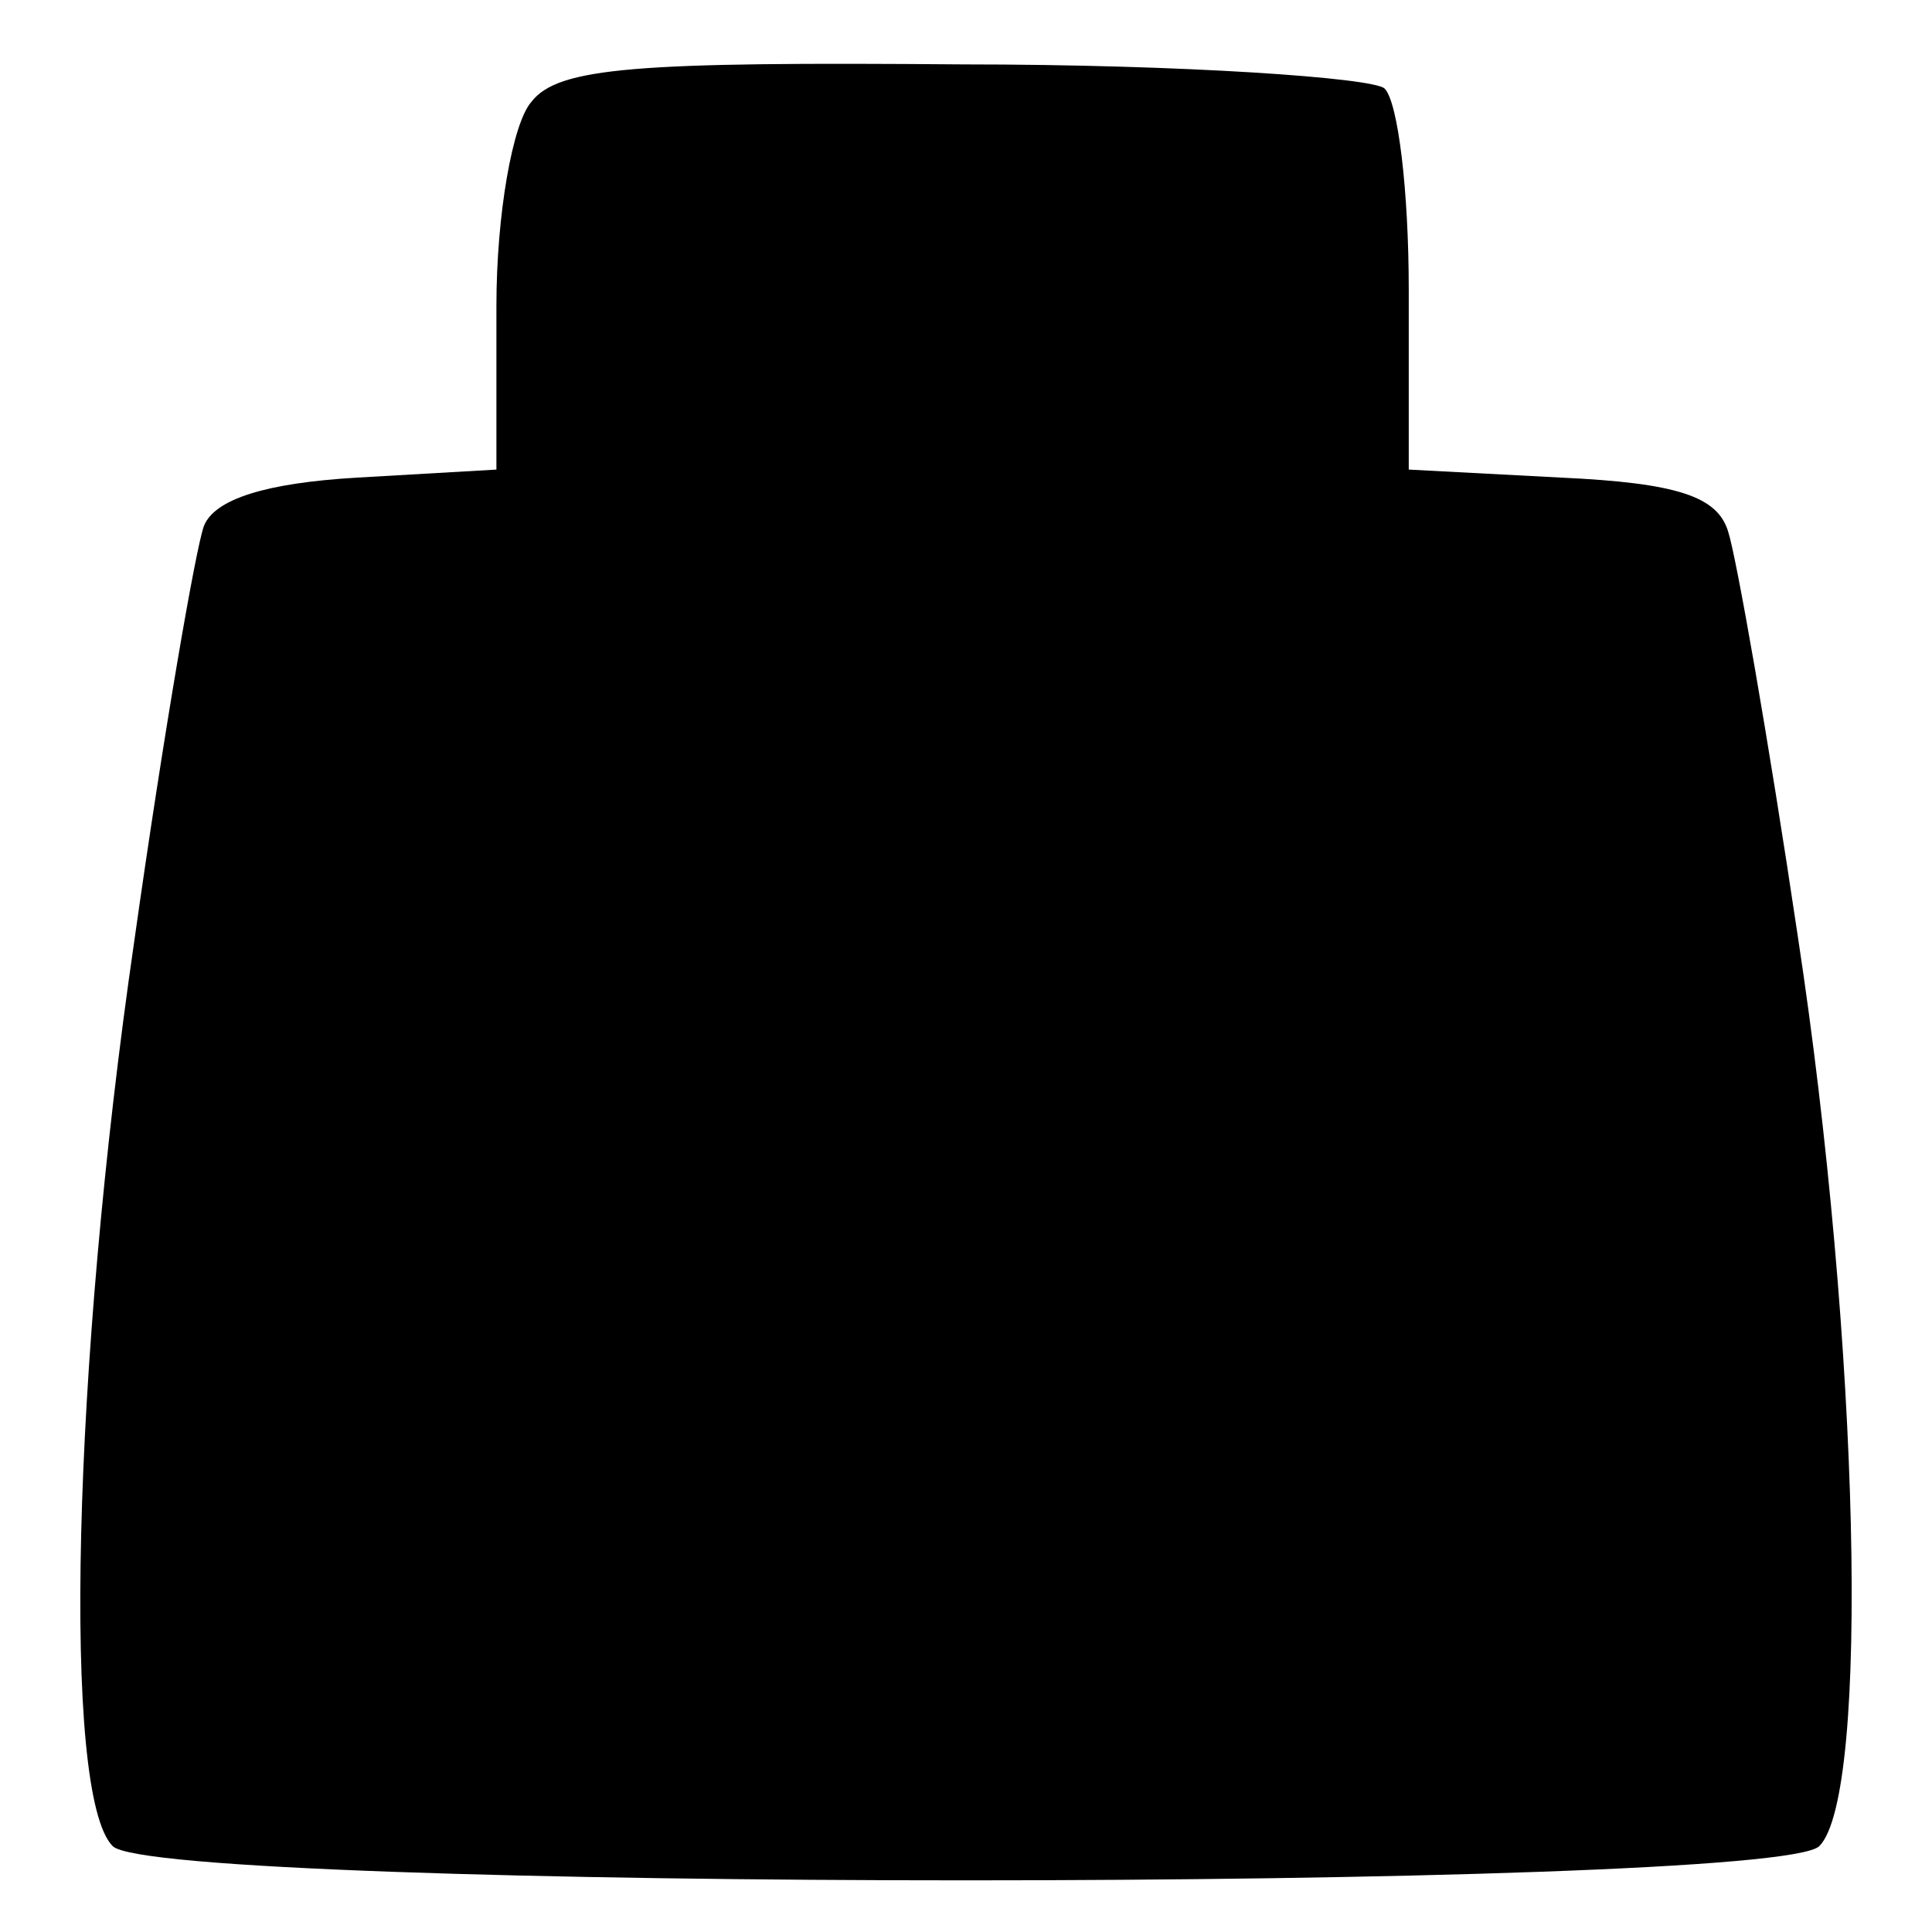
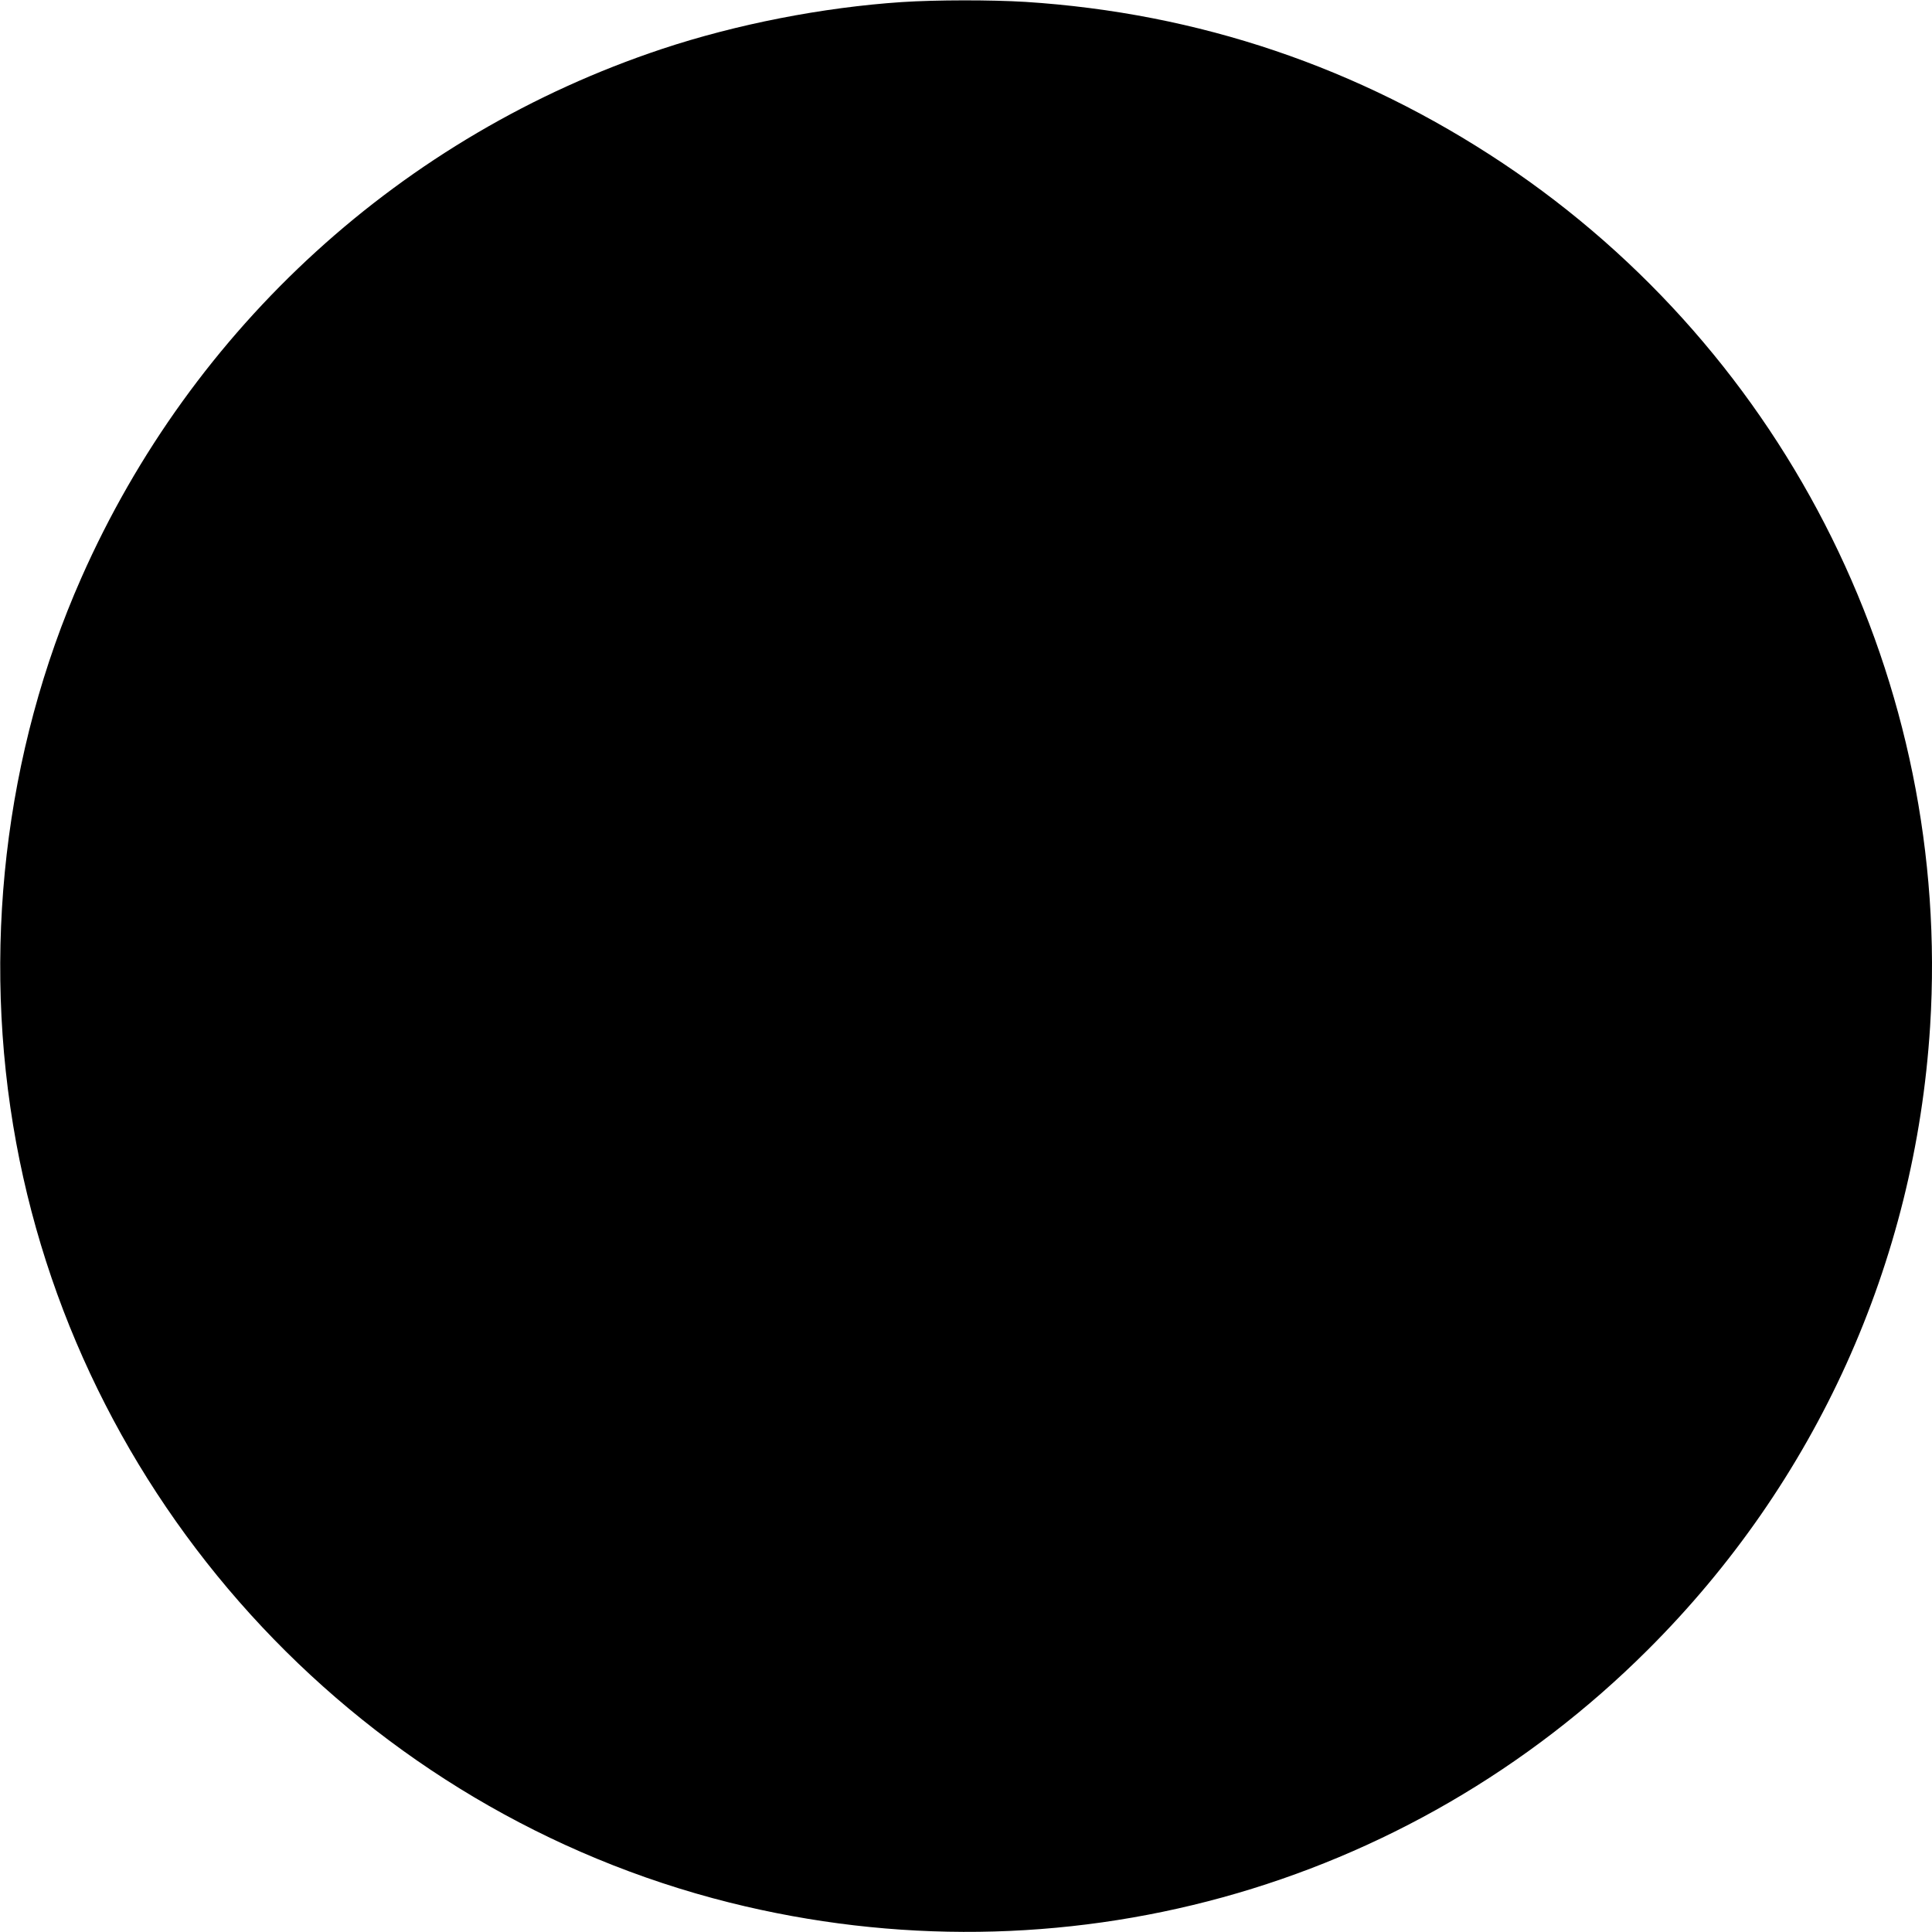
- <svg xmlns="http://www.w3.org/2000/svg" version="1.0" width="72pt" height="72pt" viewBox="0 0 72 72" preserveAspectRatio="xMidYMid meet">
-   <g transform="translate(0,72) scale(0.1,-0.1)" fill="#000000" stroke="none">
-     <path d="M198 682 c-7 -8 -13 -42 -13 -76 l0 -61 -52 -3 c-34 -2 -53 -8 -57 -18 -3 -8 -15 -77 -26 -155 -23 -158 -27 -318 -8 -337 17 -17 619 -17 636 0 19 19 15 188 -8 339 -11 74 -23 142 -26 151 -4 13 -19 18 -62 20 l-57 3 0 67 c0 37 -4 70 -9 75 -4 4 -75 9 -157 9 -122 1 -151 -1 -161 -14z" />
+ <svg xmlns="http://www.w3.org/2000/svg" version="1.0" width="1024pt" height="1024pt" viewBox="0 0 1024 1024" preserveAspectRatio="xMidYMid meet">
+   <g transform="translate(0,1024) scale(0.1,-0.1)" fill="#000000" stroke="none">
+     <path d="M4780 10229 c-419 -28 -876 -117 -1273 -249 -1374 -458 -2488 -1473 -3076 -2803 -409 -924 -531 -1986 -345 -2995 361 -1955 1853 -3543 3781 -4026 1755 -439 3591 66 4867 1340 890 887 1417 2051 1496 3304 114 1818 -750 3564 -2265 4575 -764 509 -1612 796 -2530 855 -182 11 -471 11 -655 -1z" />
  </g>
</svg>
